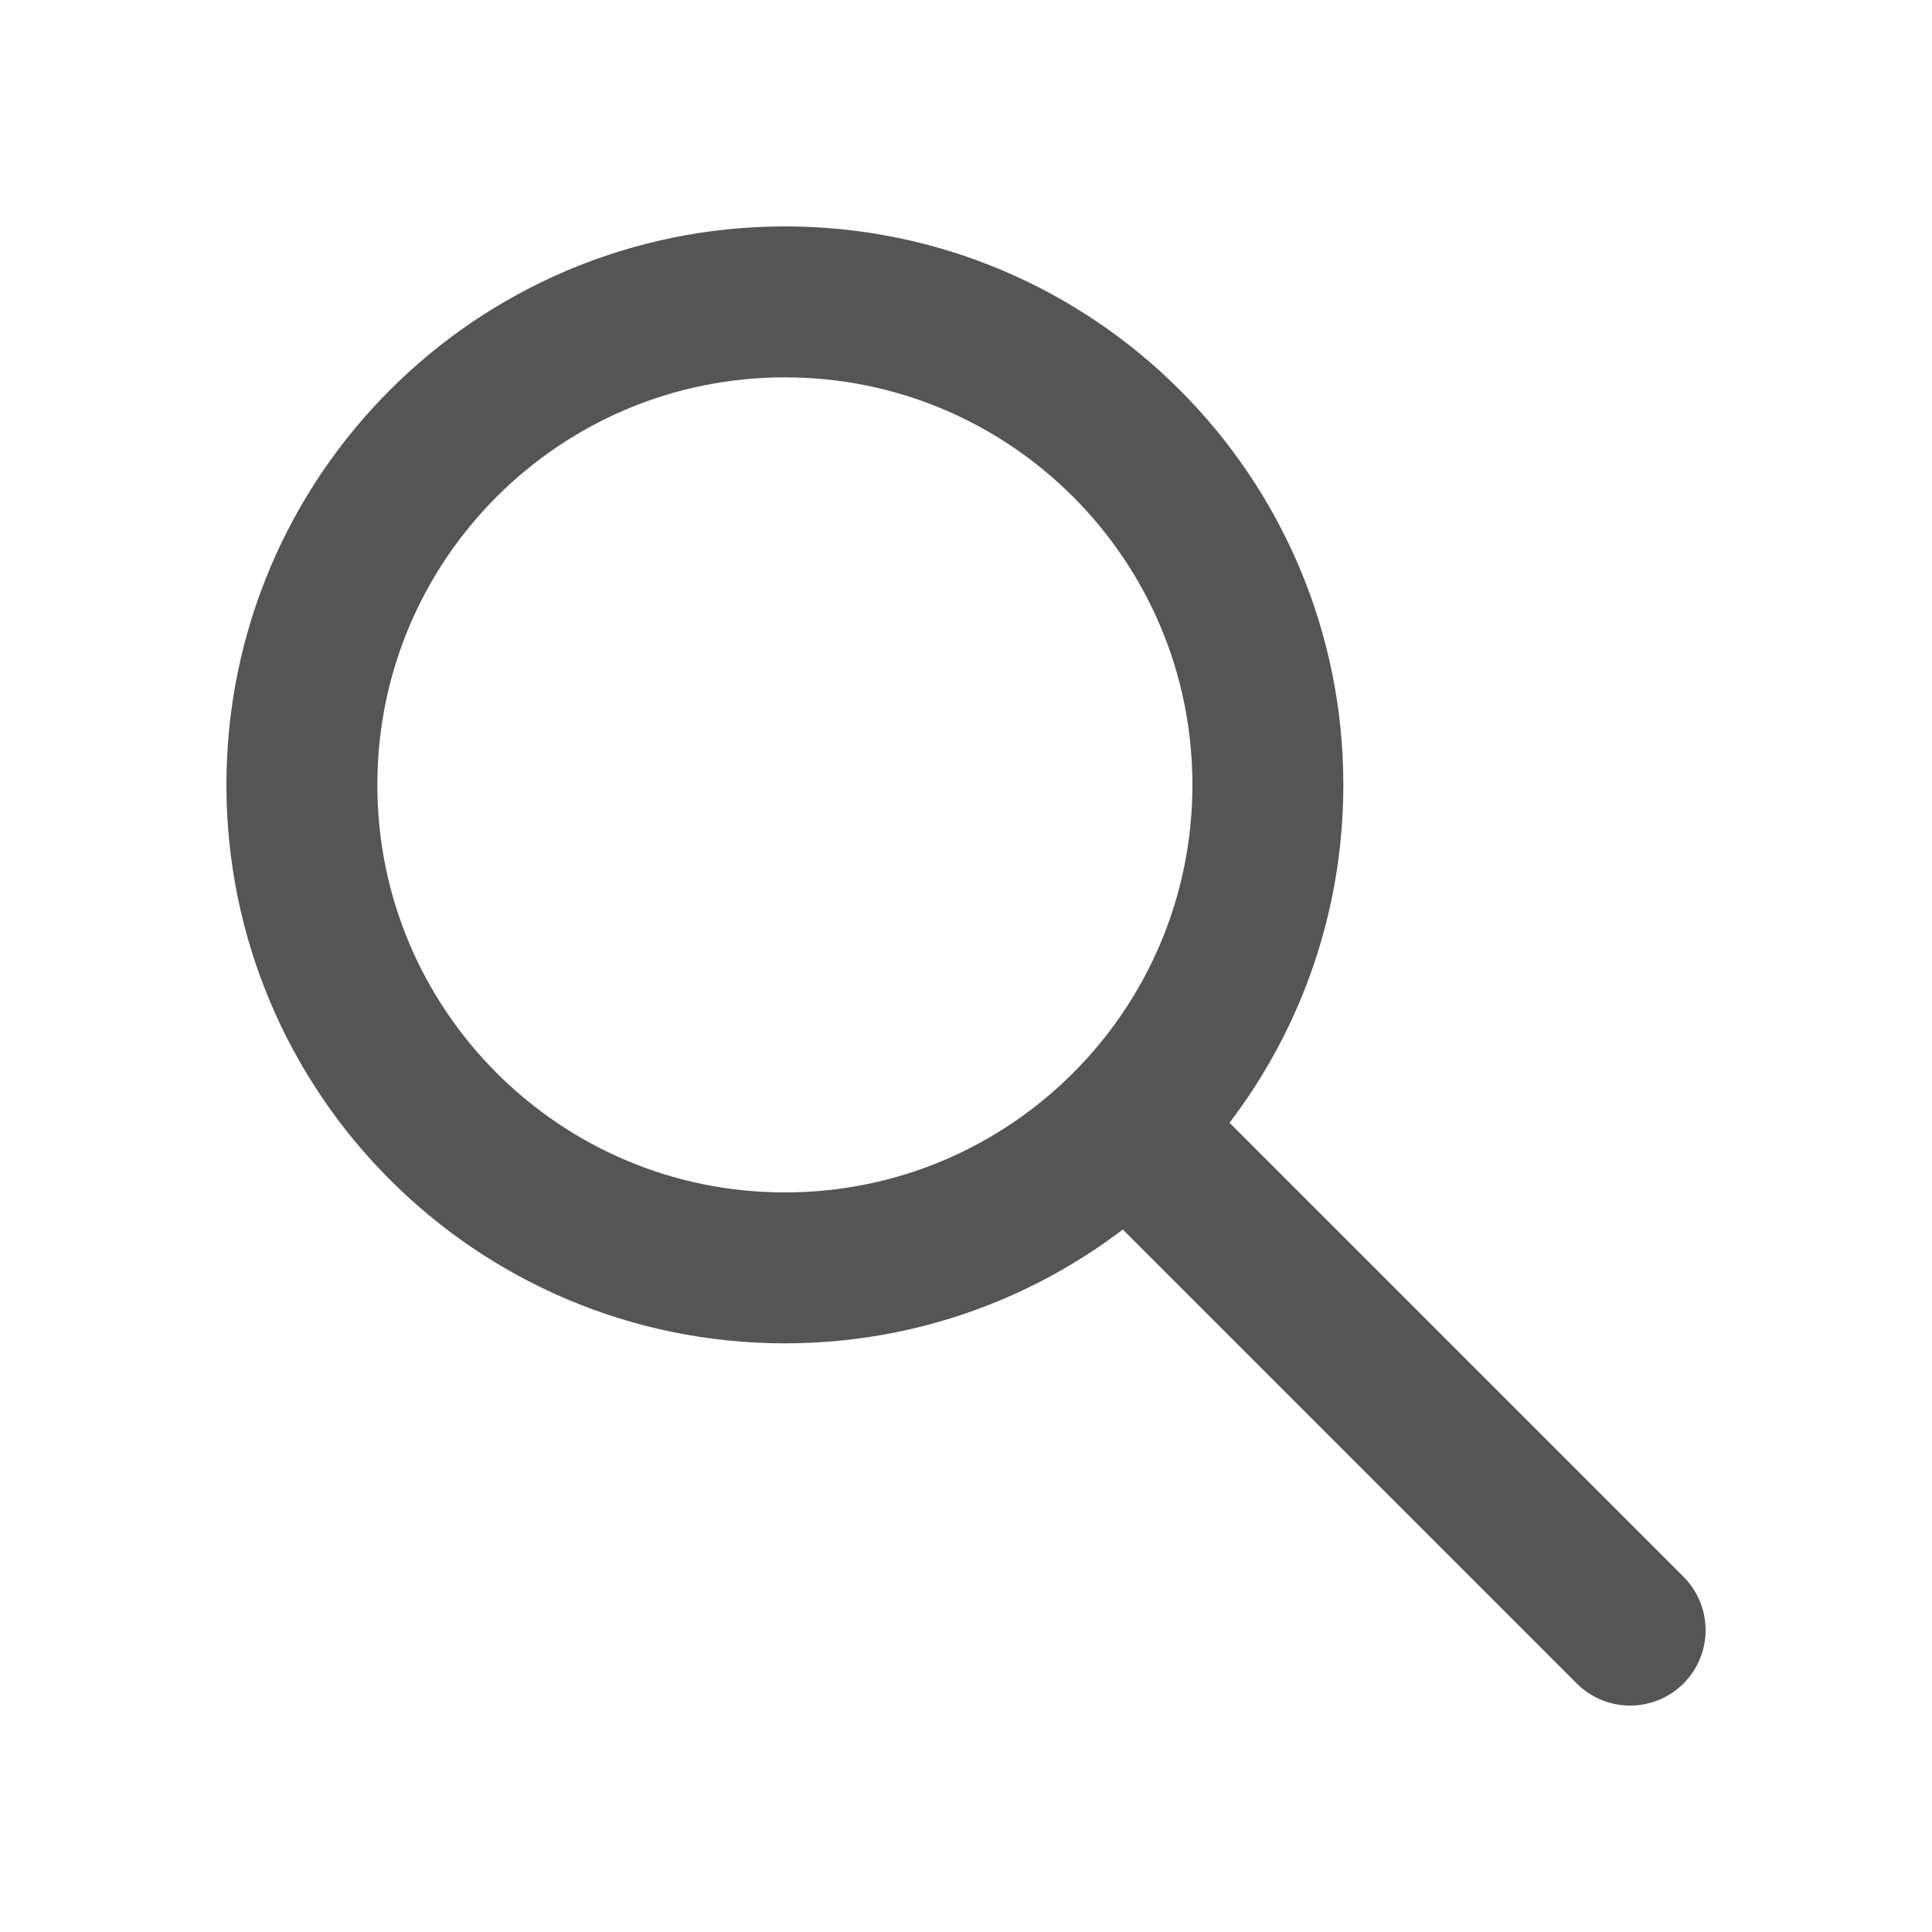
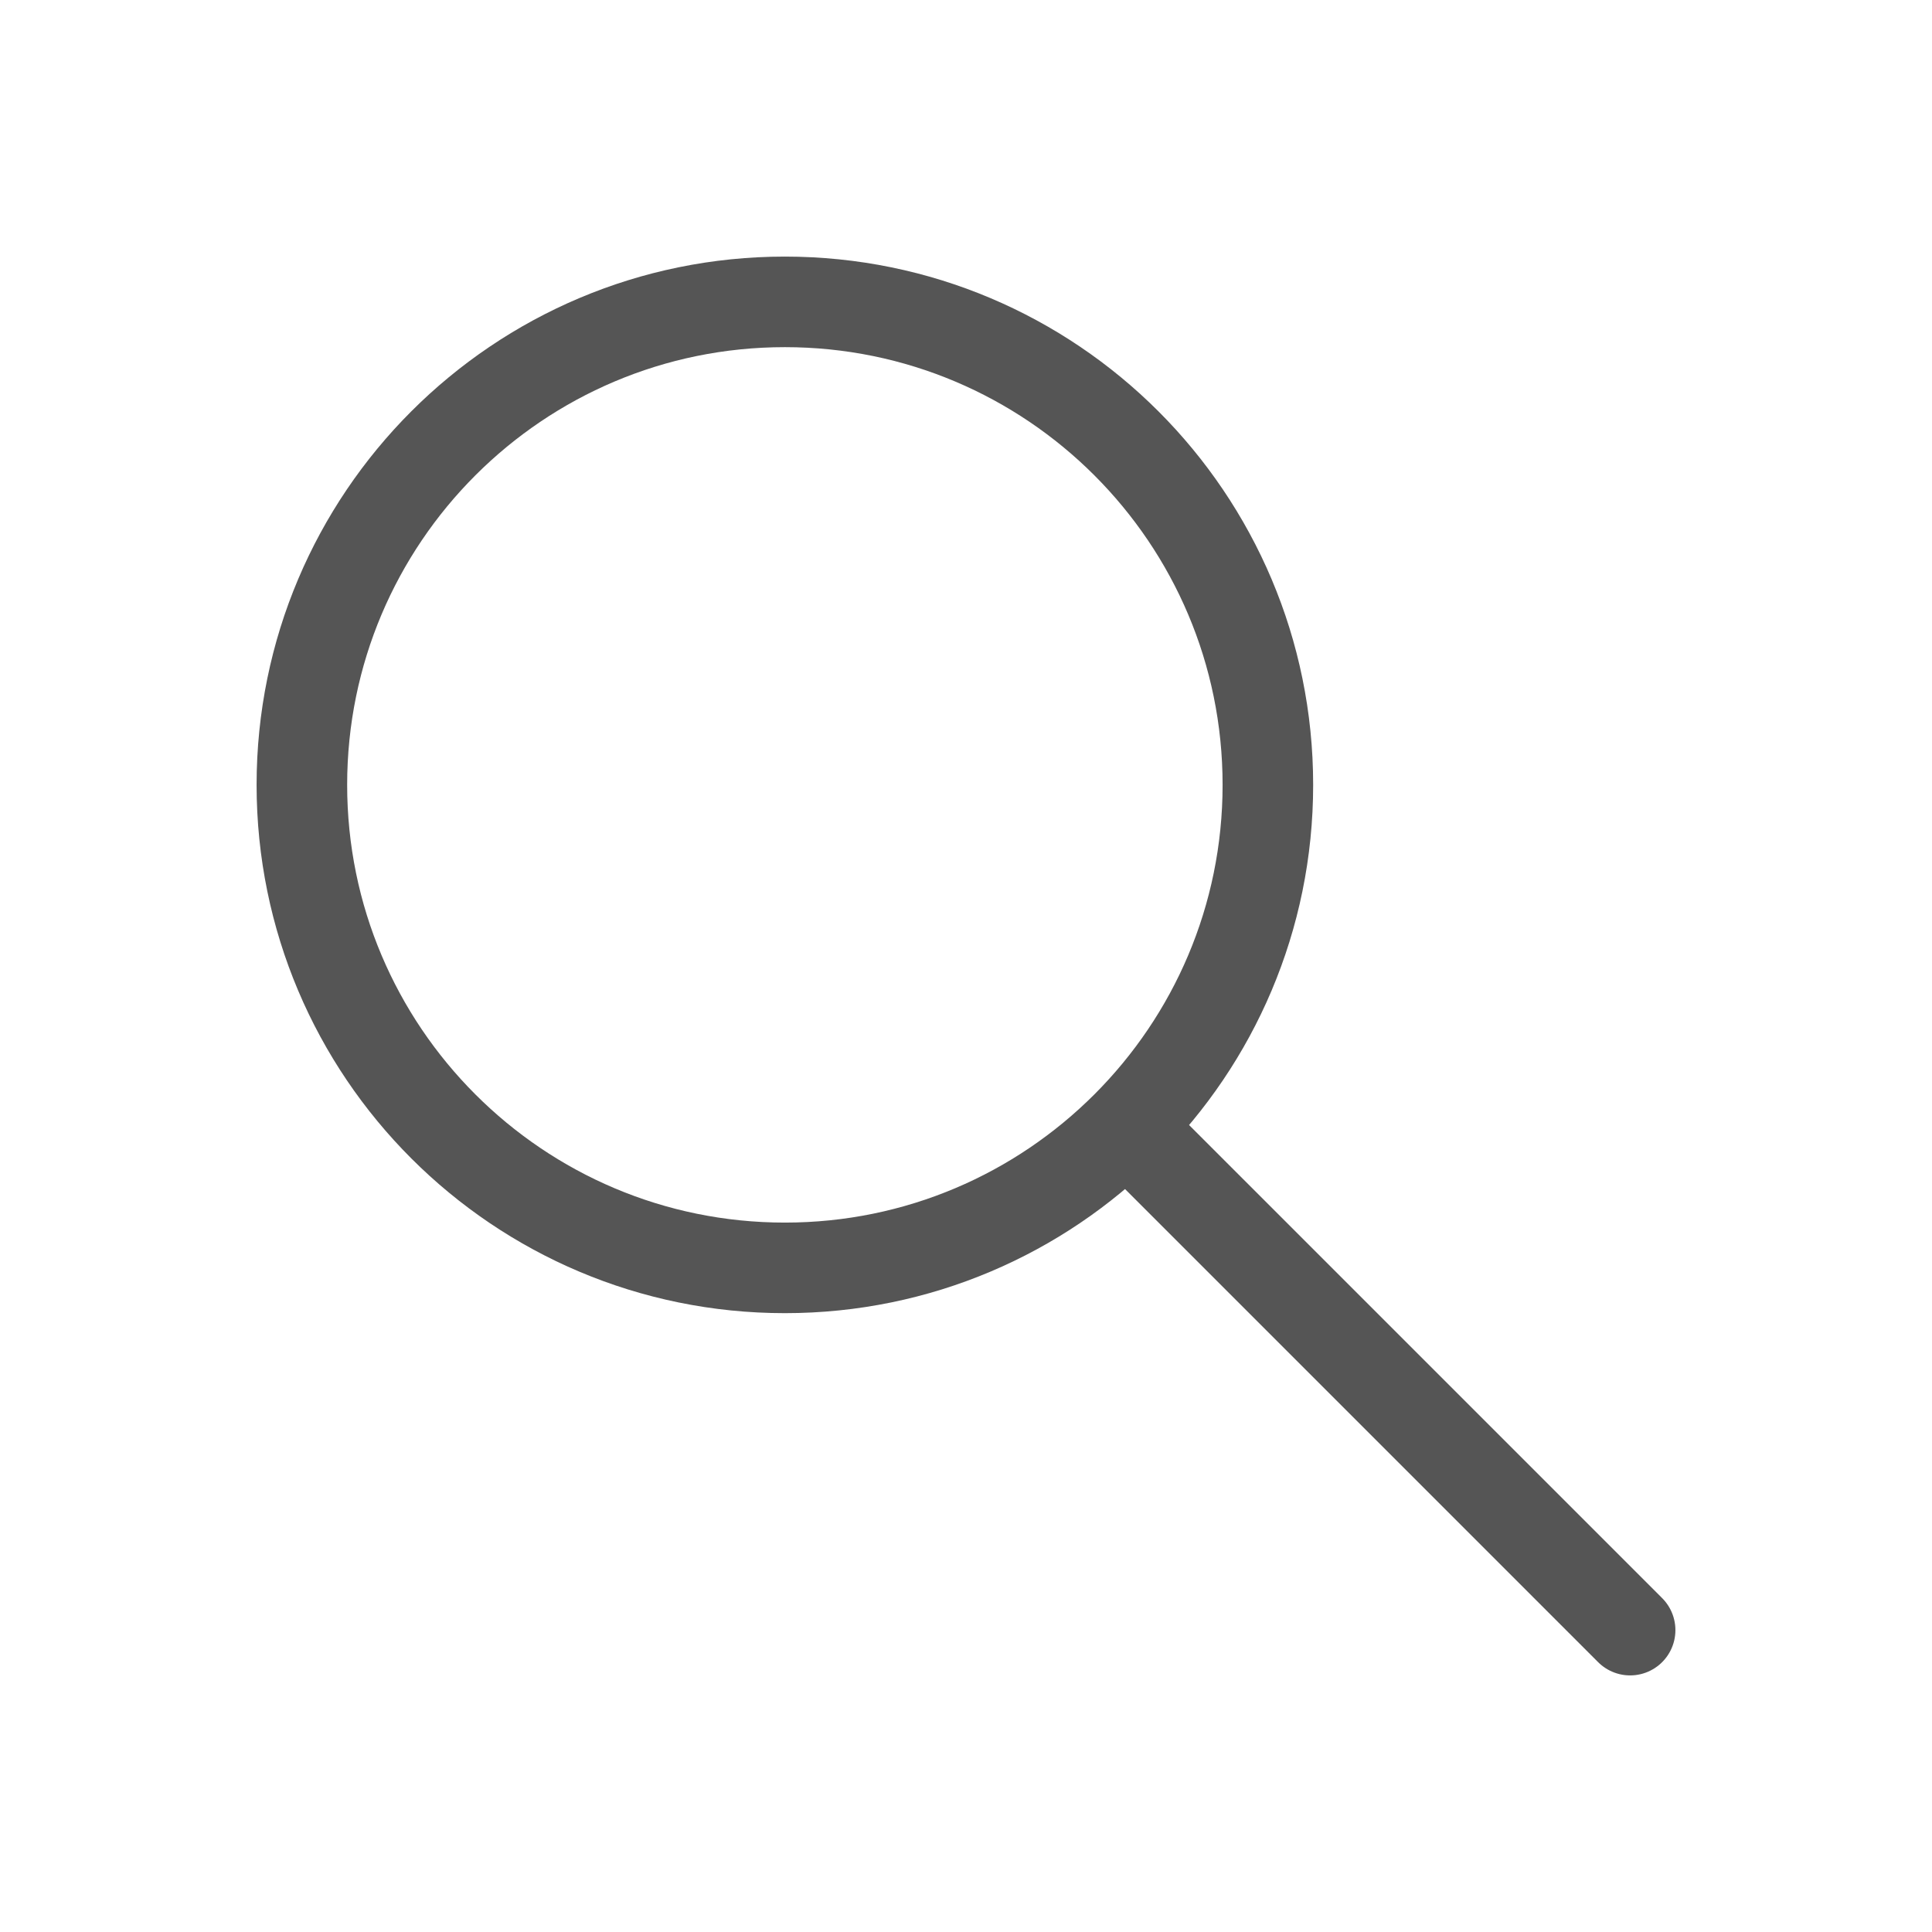
<svg xmlns="http://www.w3.org/2000/svg" viewBox="0 0 32 32" width="32" height="32">
-   <circle cx="13" cy="13" r="8" fill="none" stroke="#555" stroke-width="2.5" />
-   <line x1="19" y1="19" x2="27" y2="27" stroke="#555" stroke-width="2.5" stroke-linecap="round" />
+   <circle cx="13" cy="13" r="8" fill="none" stroke="#555" stroke-width="1.5" />
+   <line x1="19" y1="19" x2="27" y2="27" stroke="#555" stroke-width="1.5" stroke-linecap="round" />
</svg>
